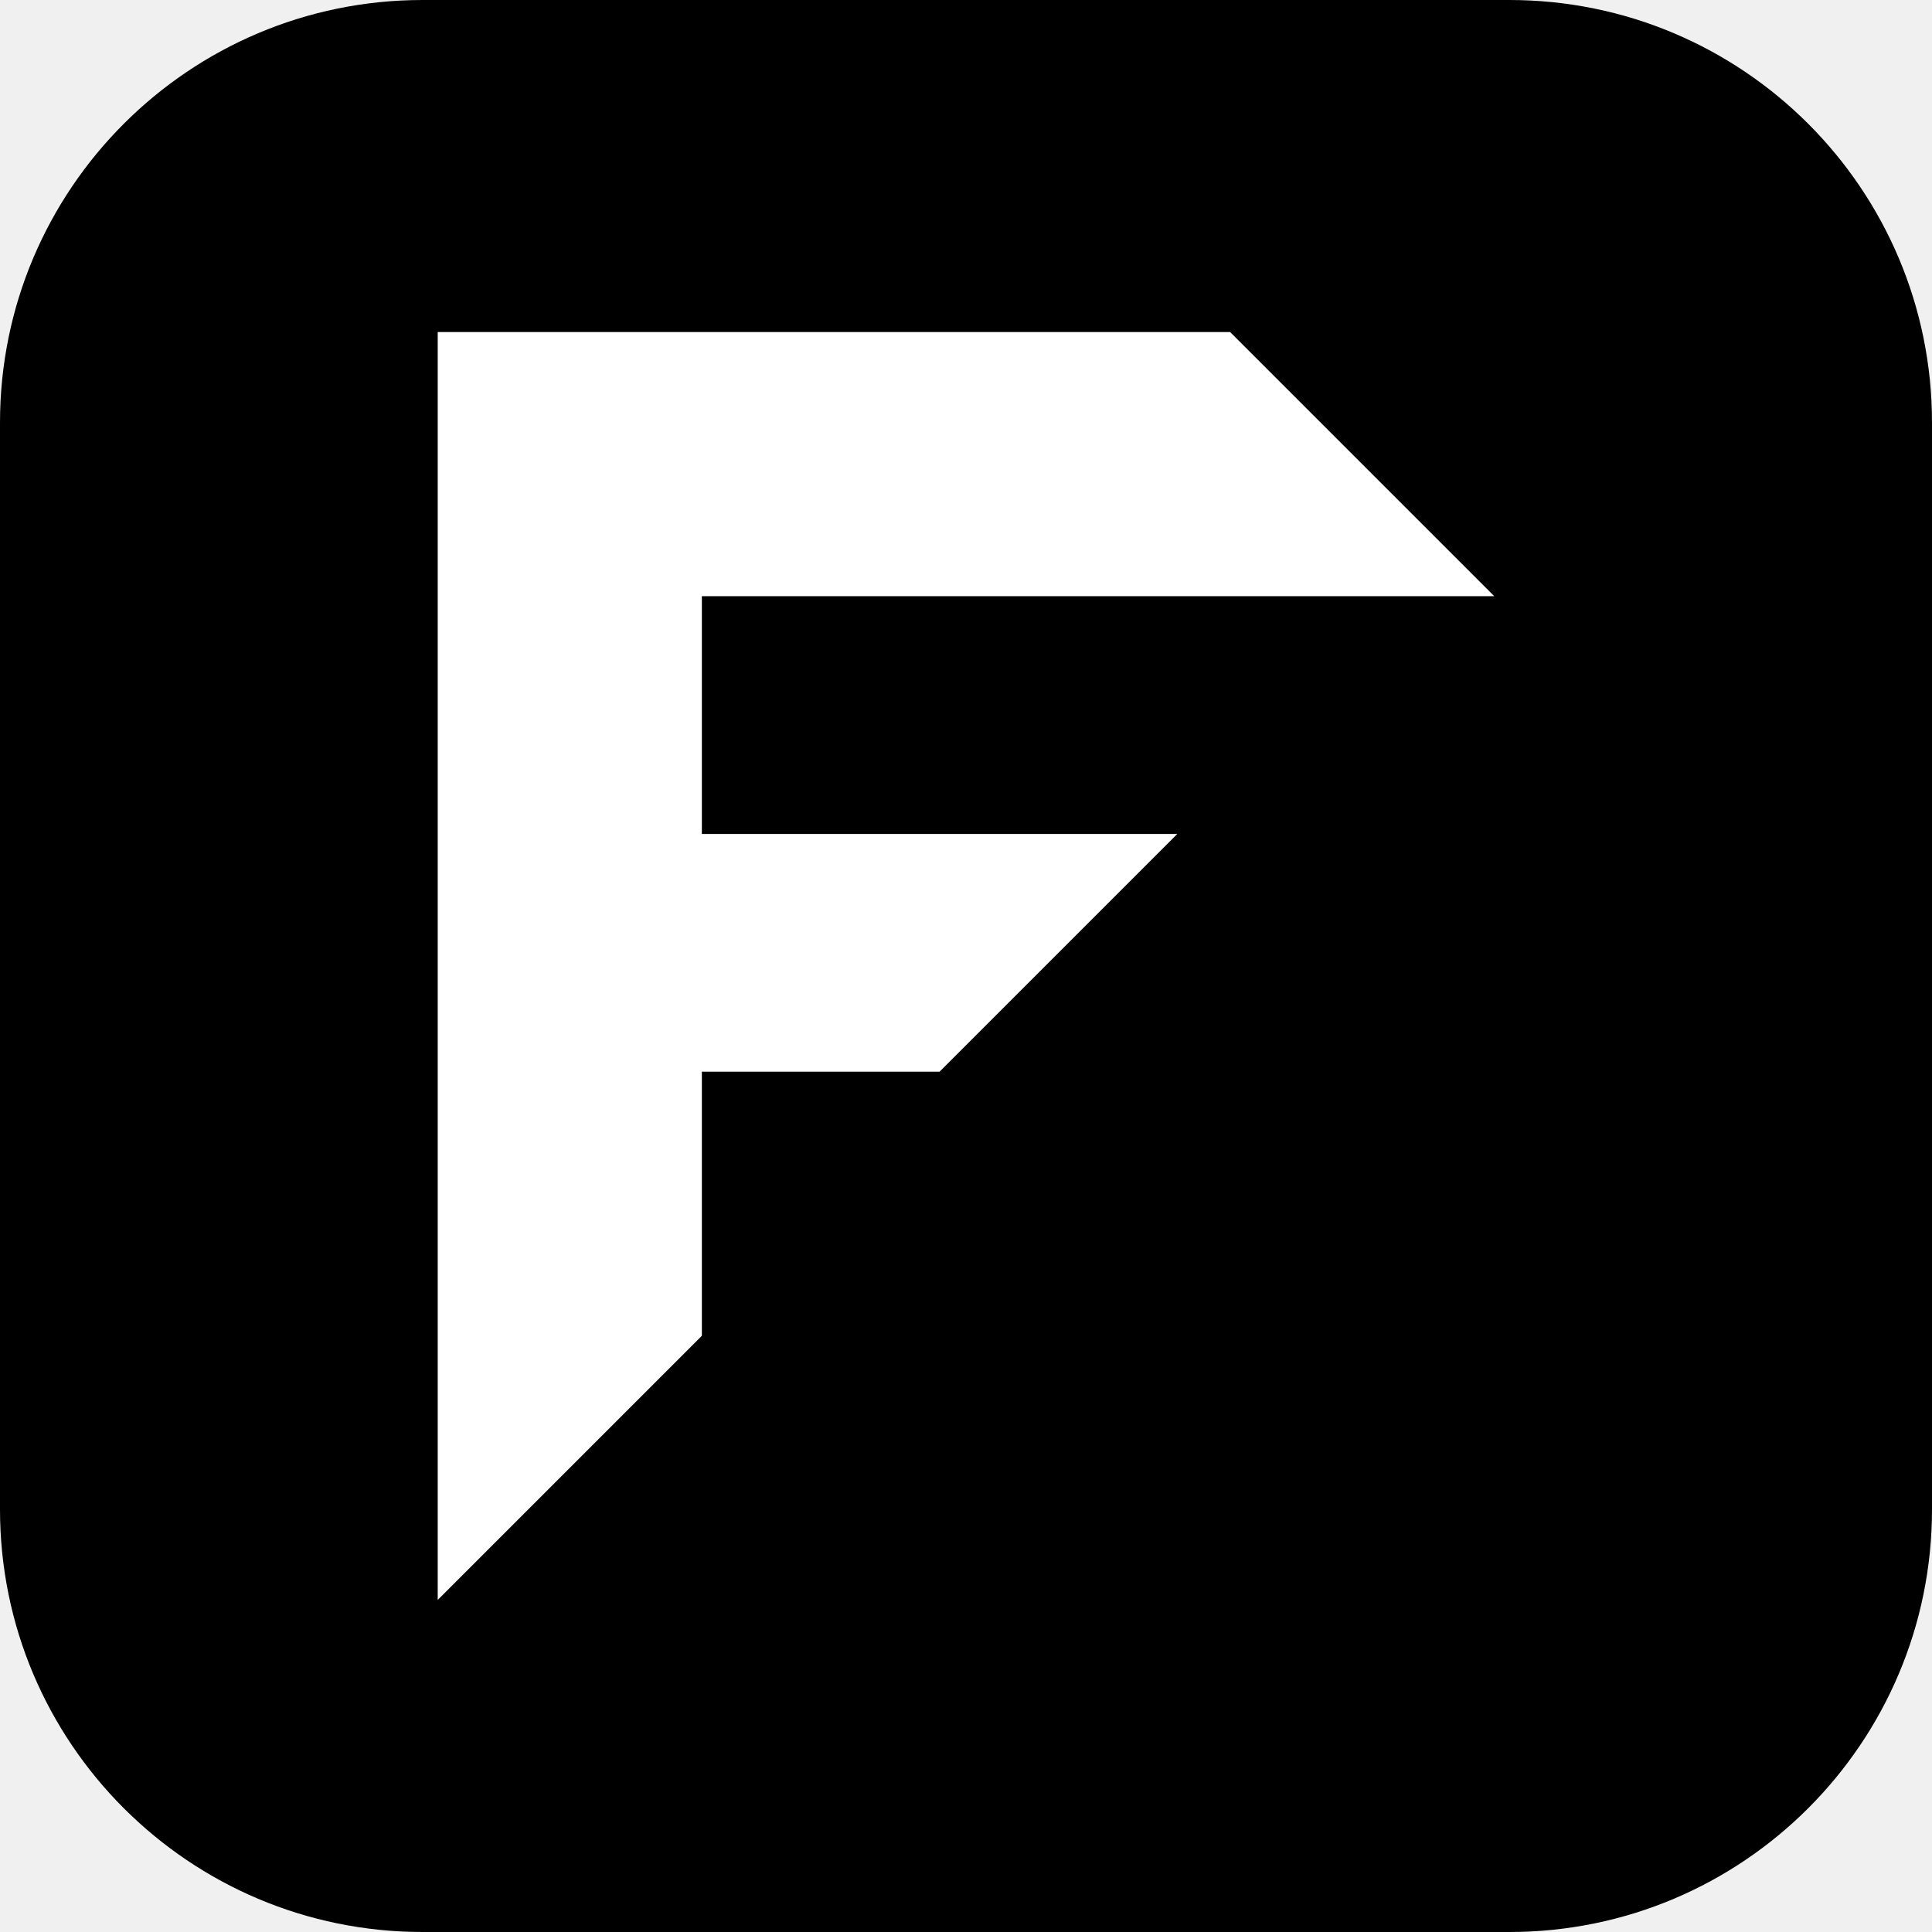
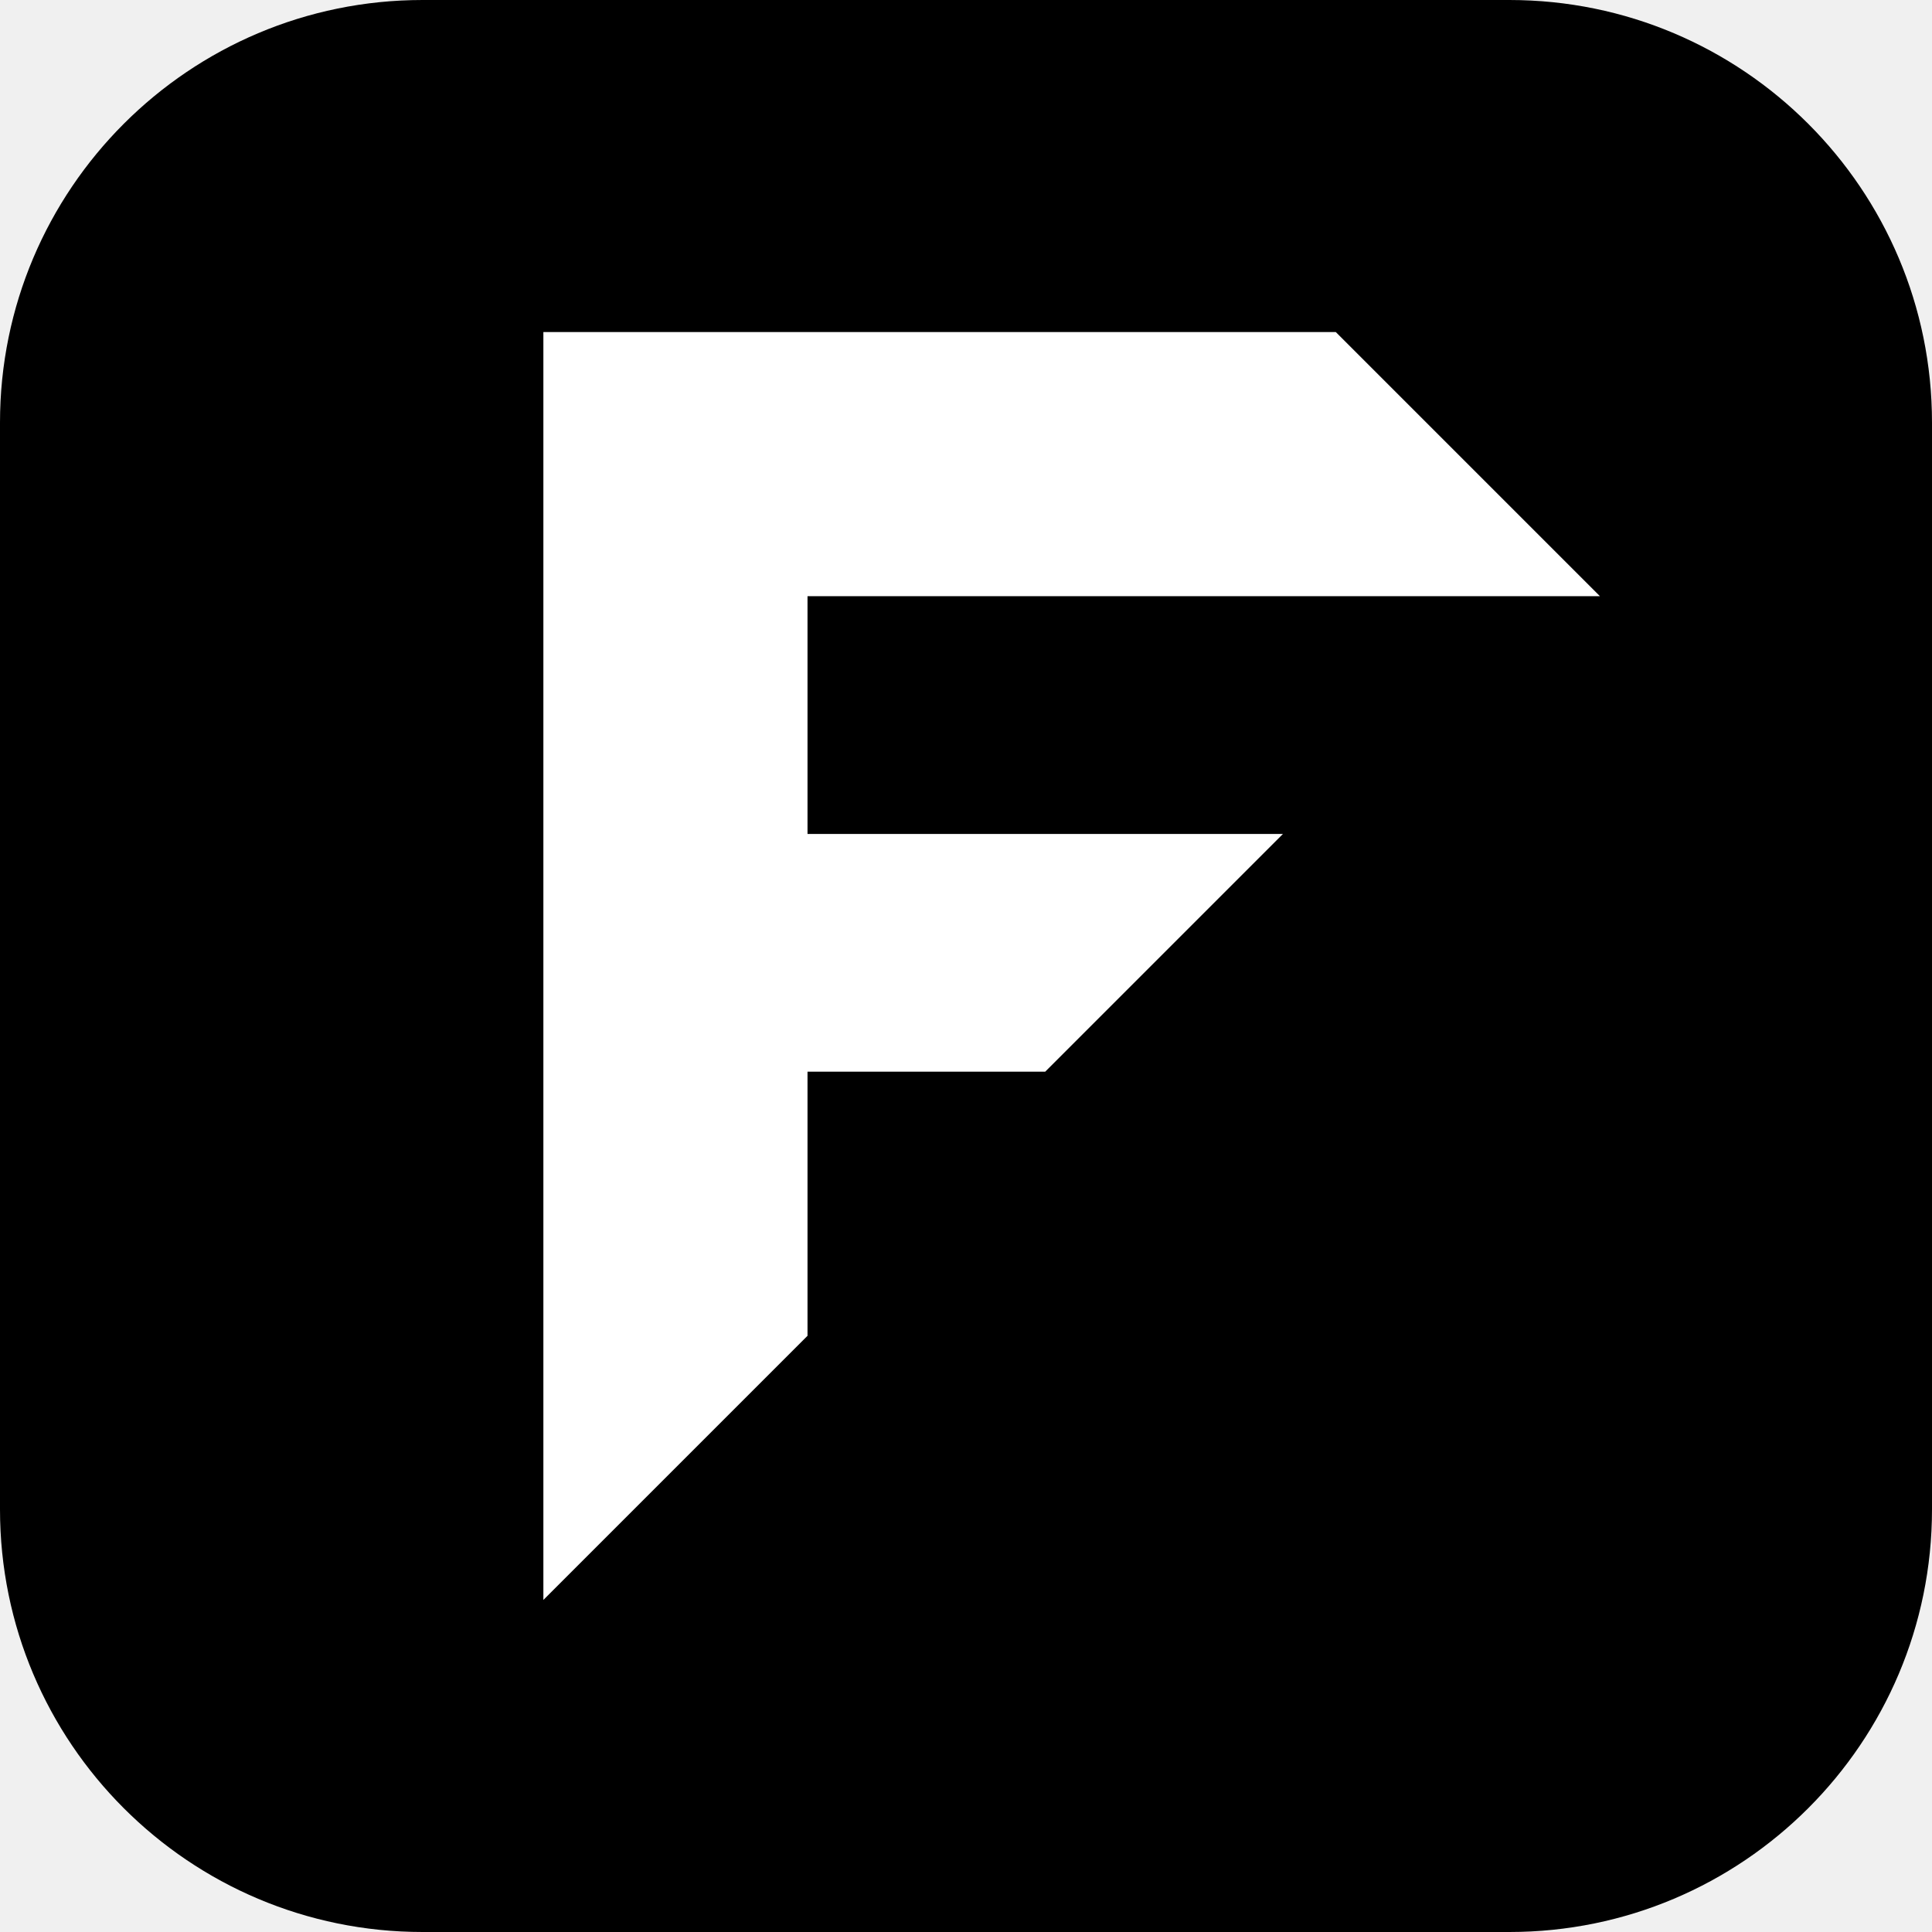
<svg xmlns="http://www.w3.org/2000/svg" viewBox="0 0 1024 1024">
  <rect width="1024" height="1024" rx="224" ry="224" fill="#000000" />
-   <g transform="translate(8 64) scale(7)">
+   <g transform="translate(64 64) scale(7)">
    <path d="M32 16 L92 16 L112 36 L52 36 L52 54 L88 54 L70 72 L52 72 L52 92 L32 112 Z" fill="#ffffff" />
  </g>
</svg>
